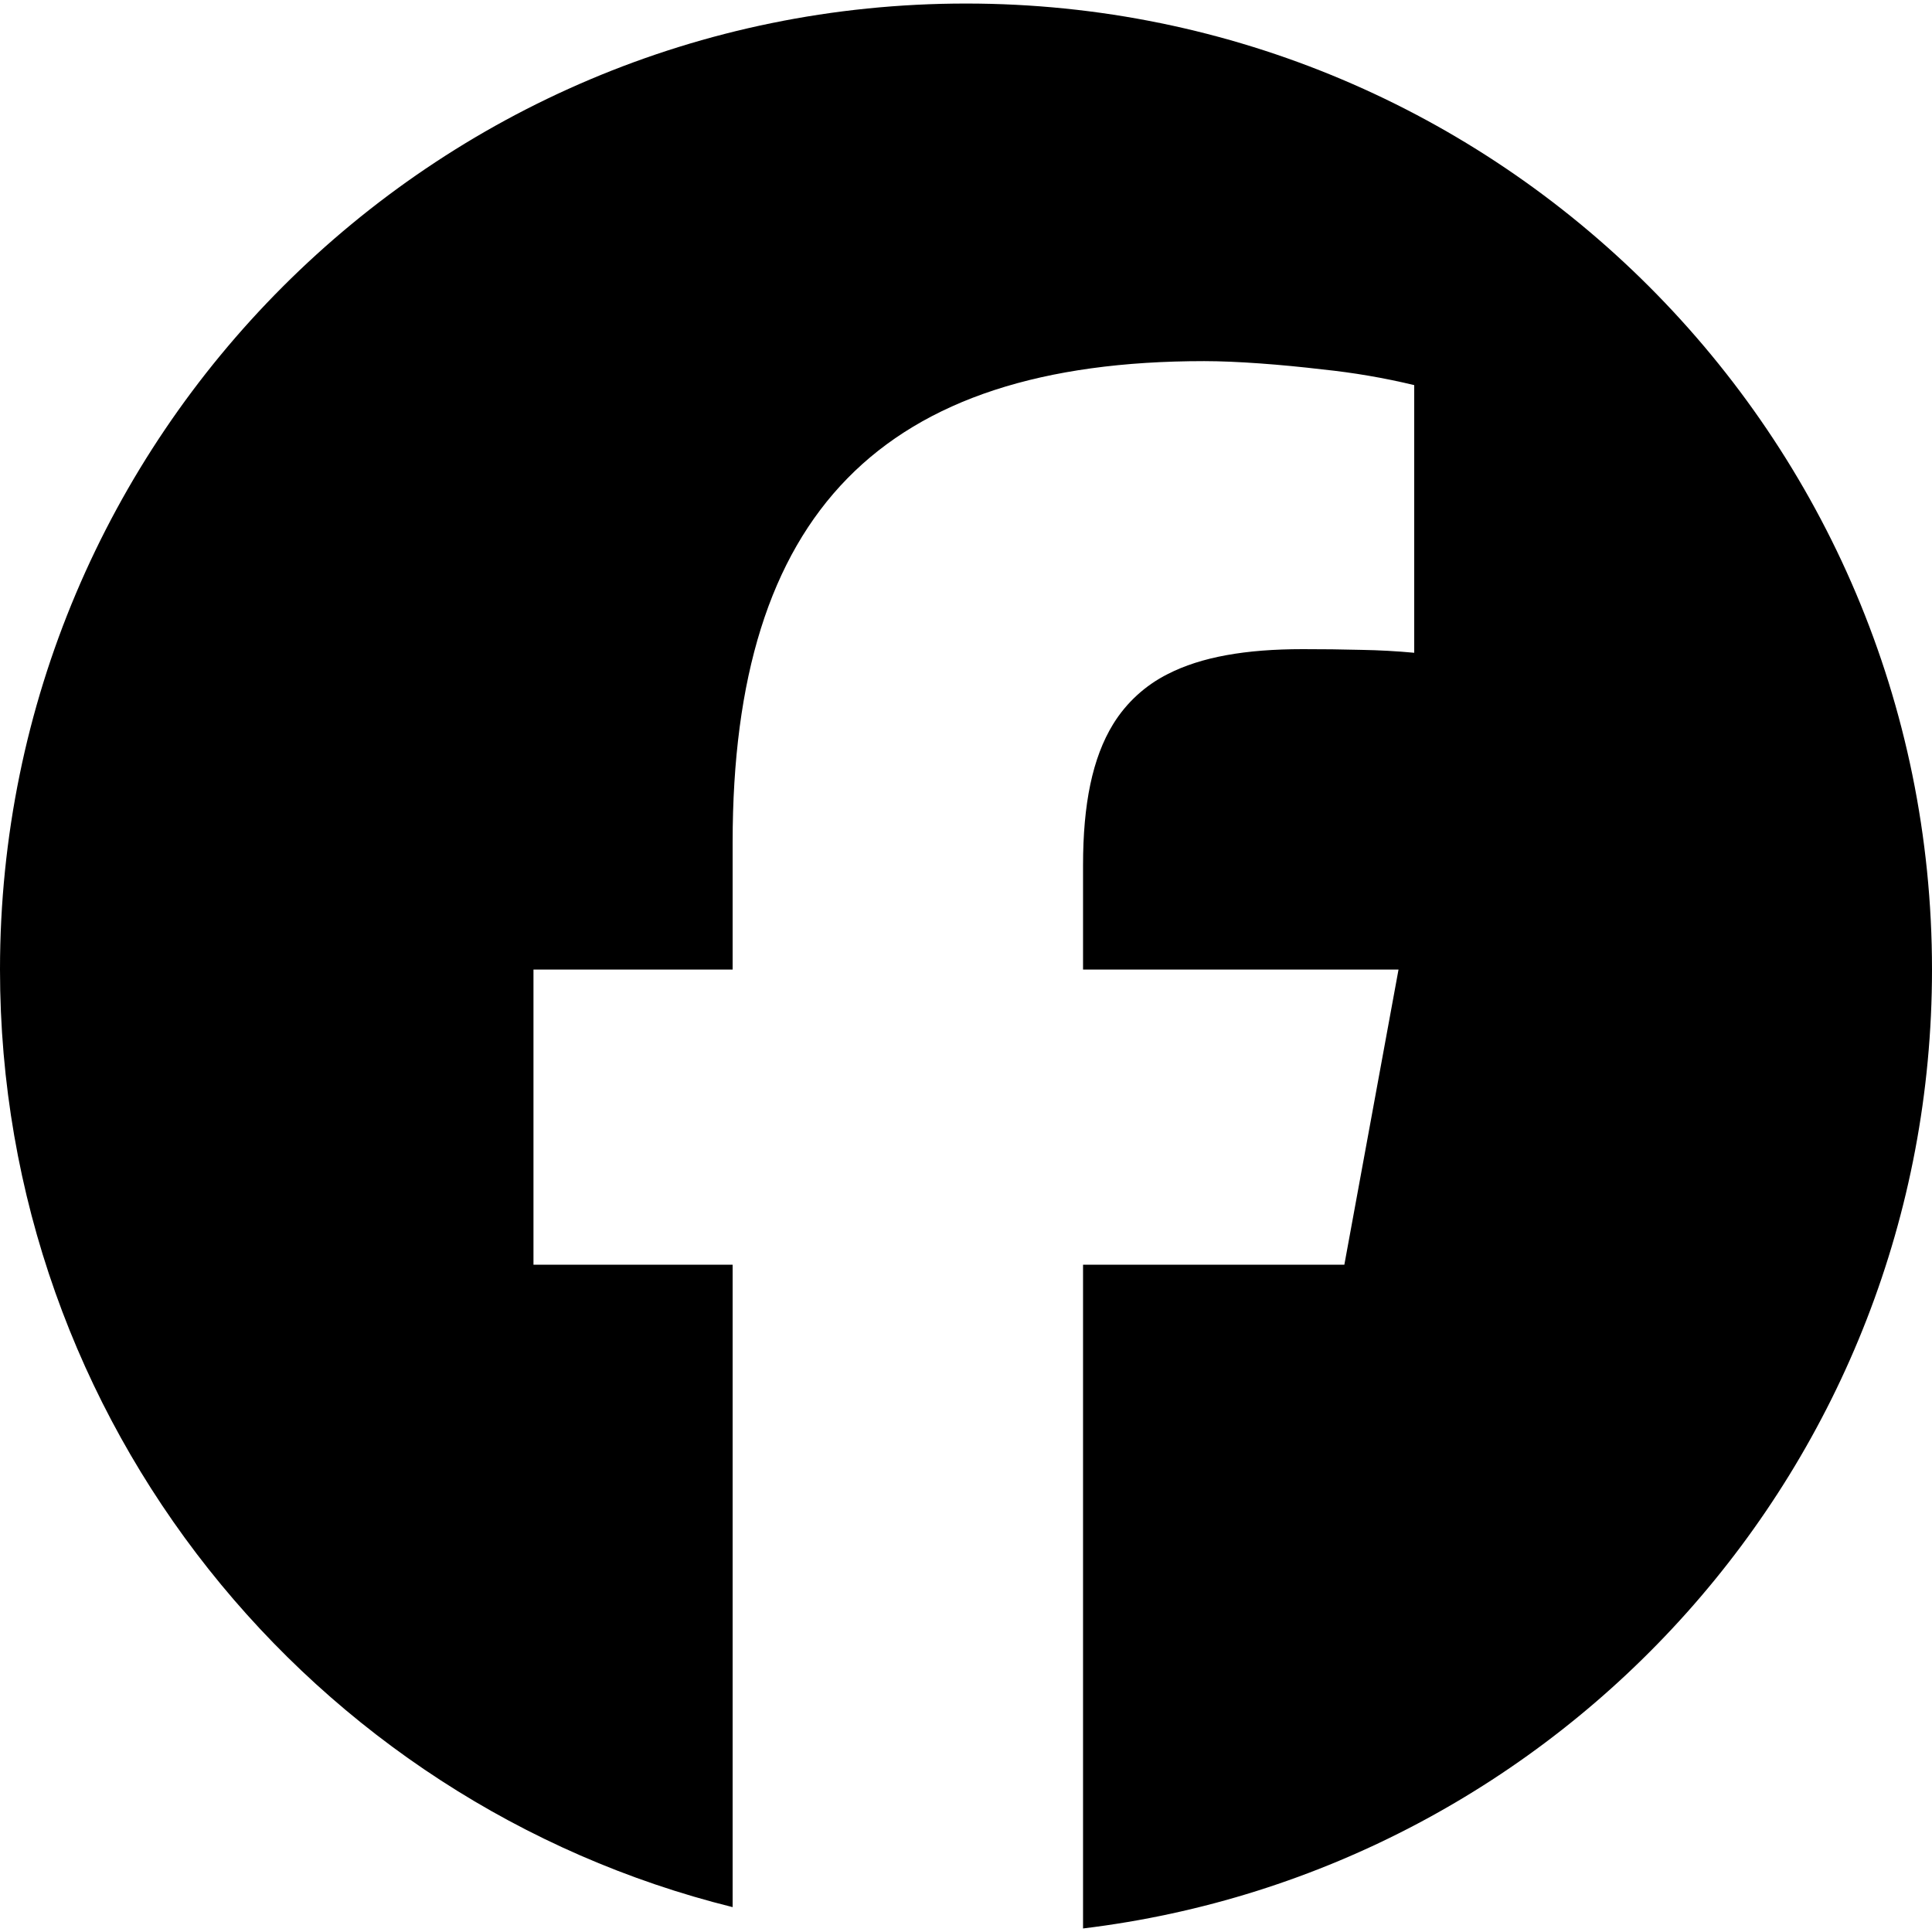
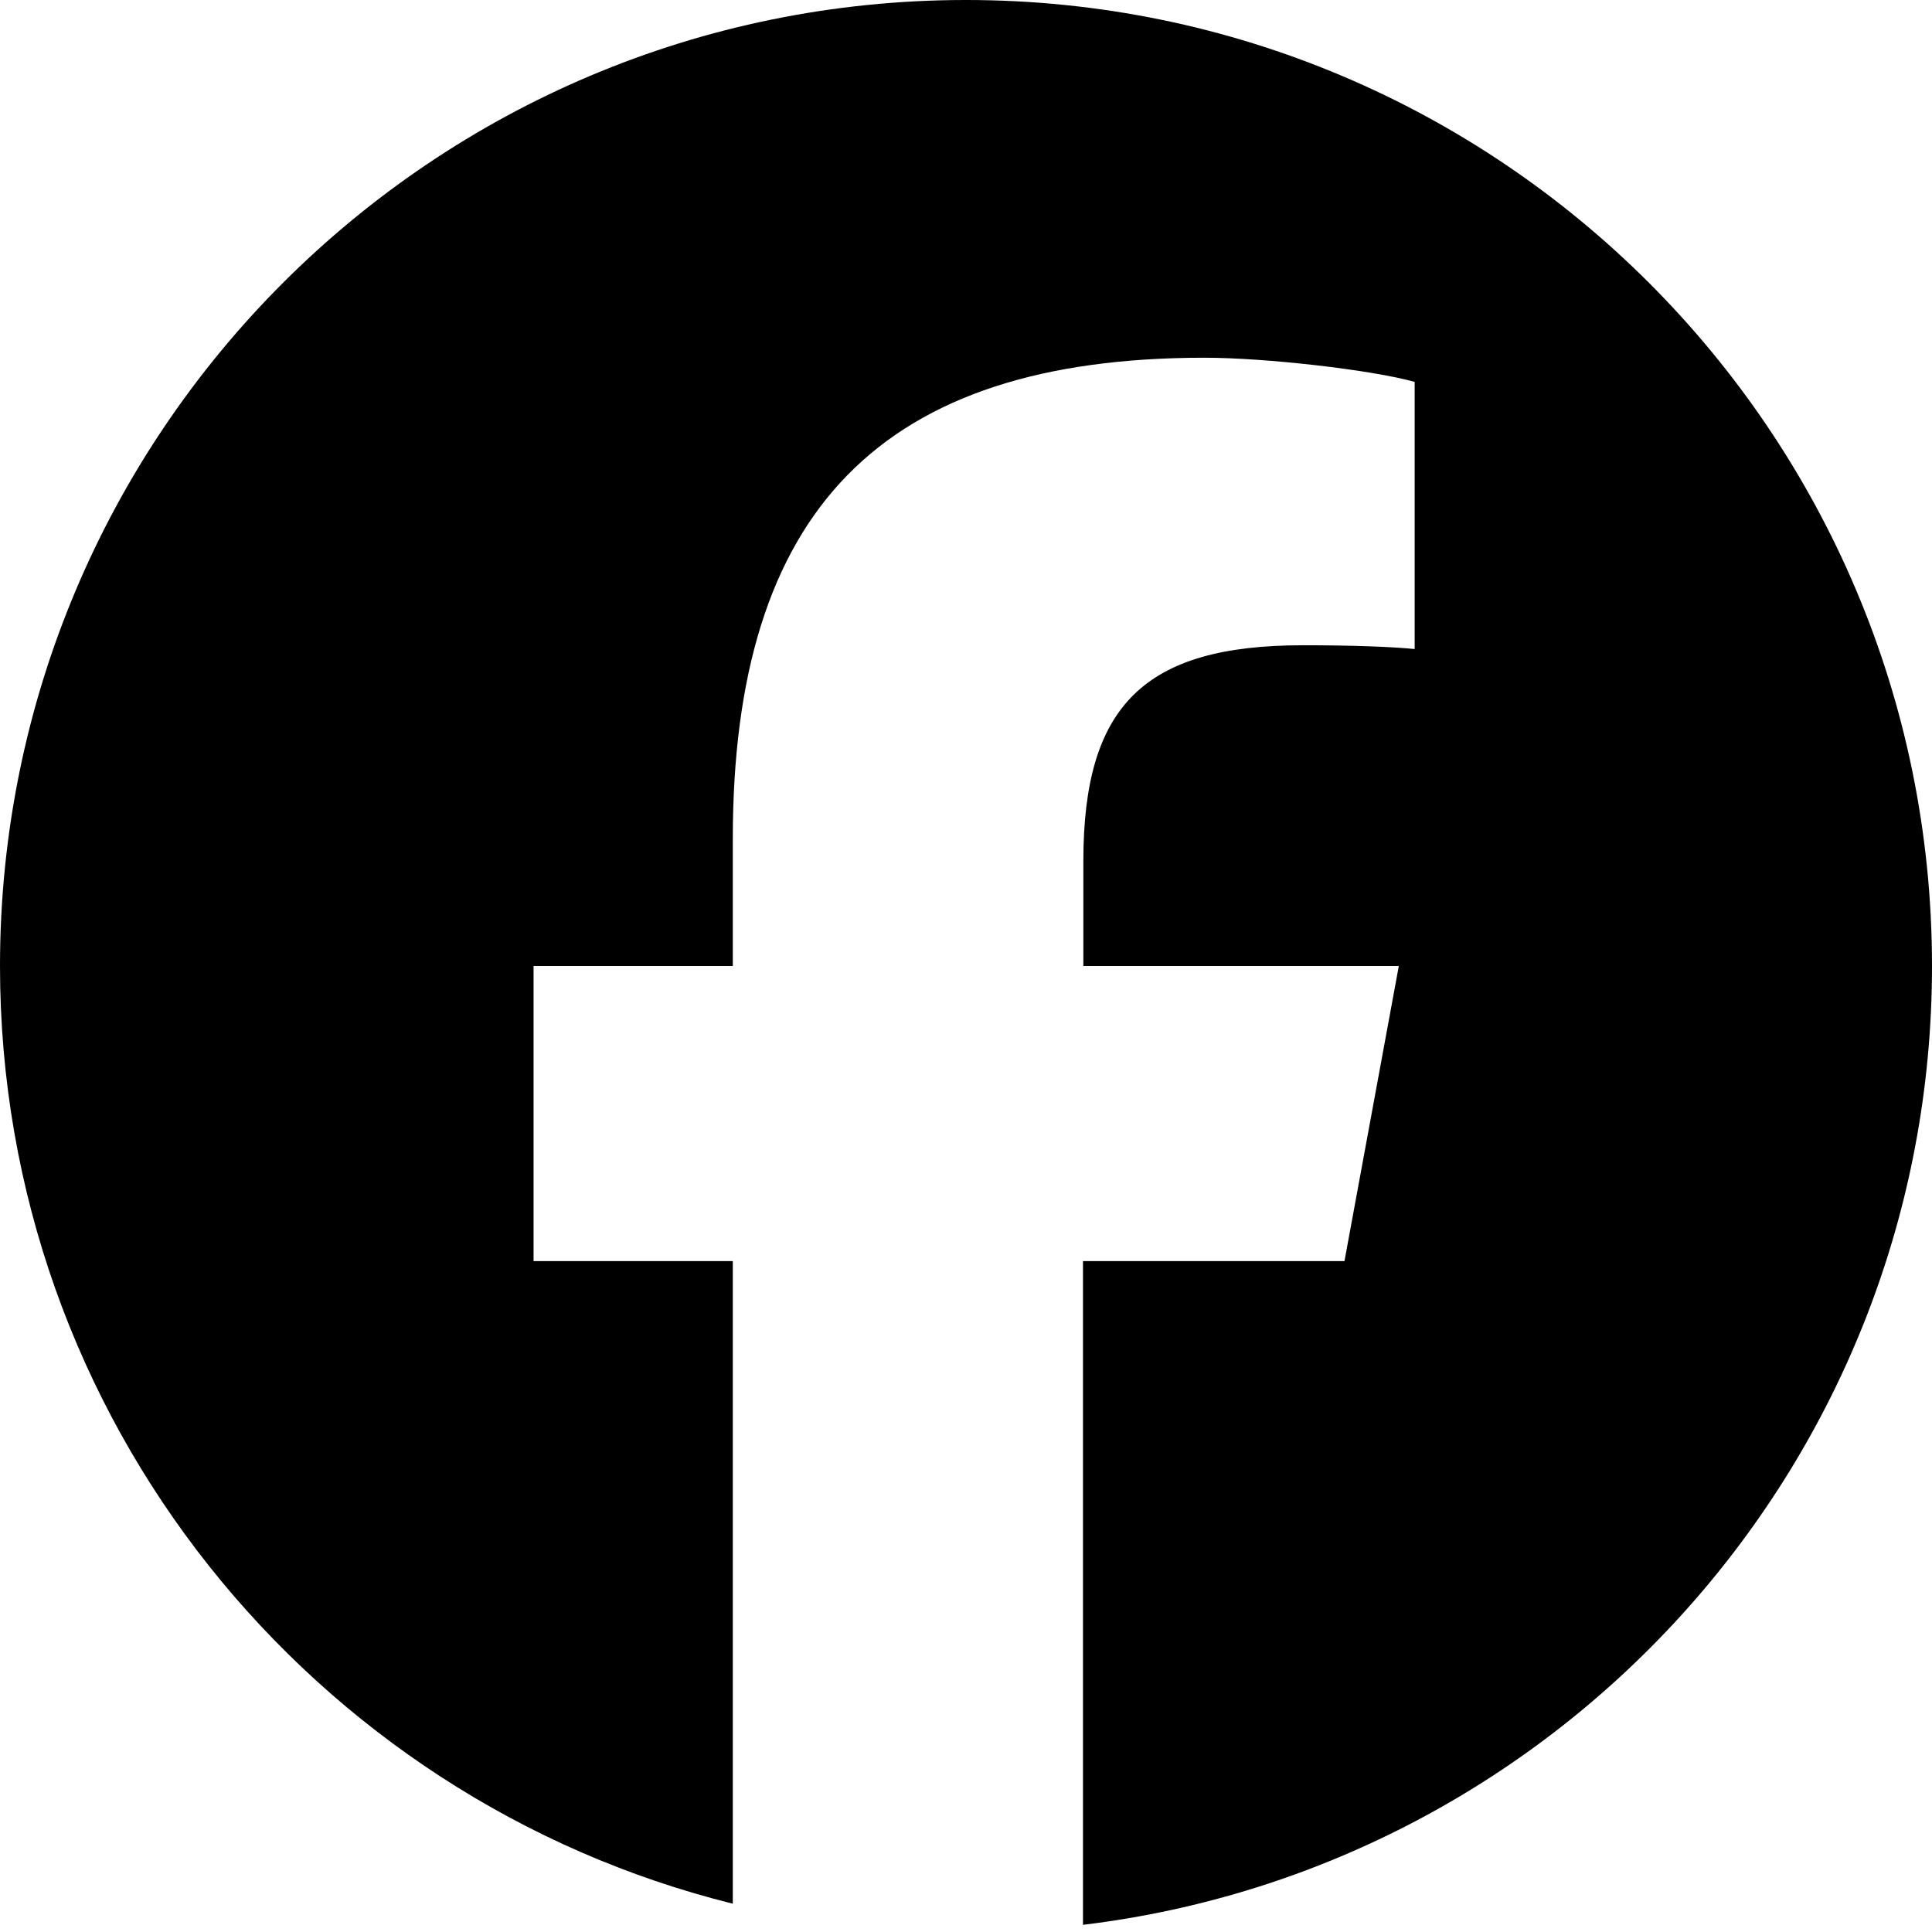
- <svg xmlns="http://www.w3.org/2000/svg" role="img" viewBox="0 0 24 24">
-   <path d="M9.101 23.691v-7.98H6.627v-3.667h2.474v-1.58c0-4.085 1.848-5.978 5.858-5.978.401 0 .955.042 1.468.103a8.68 8.68 0 0 1 1.141.195v3.325a8.623 8.623 0 0 0-.653-.036 26.805 26.805 0 0 0-.733-.009c-.707 0-1.259.096-1.675.309a1.686 1.686 0 0 0-.679.622c-.258.42-.374.995-.374 1.752v1.297h3.919l-.386 2.103-.287 1.564h-3.246v8.245C19.396 23.238 24 18.179 24 12.044c0-6.627-5.373-12-12-12s-12 5.373-12 12c0 5.628 3.874 10.35 9.101 11.647Z" />
+ <svg xmlns="http://www.w3.org/2000/svg" viewBox="0 0 512 512">
+   <path d="M512 256C512 114.6 397.4 0 256 0S0 114.6 0 256C0 376 82.7 476.8 194.2 504.5l0-170.3-52.8 0 0-78.2 52.8 0 0-33.7c0-87.1 39.4-127.5 125-127.5 16.2 0 44.2 3.2 55.7 6.4l0 70.8c-6-.6-16.5-1-29.6-1-42 0-58.2 15.9-58.2 57.2l0 27.8 83.6 0-14.4 78.2-69.3 0 0 175.9C413.8 494.8 512 386.9 512 256z" />
</svg>
